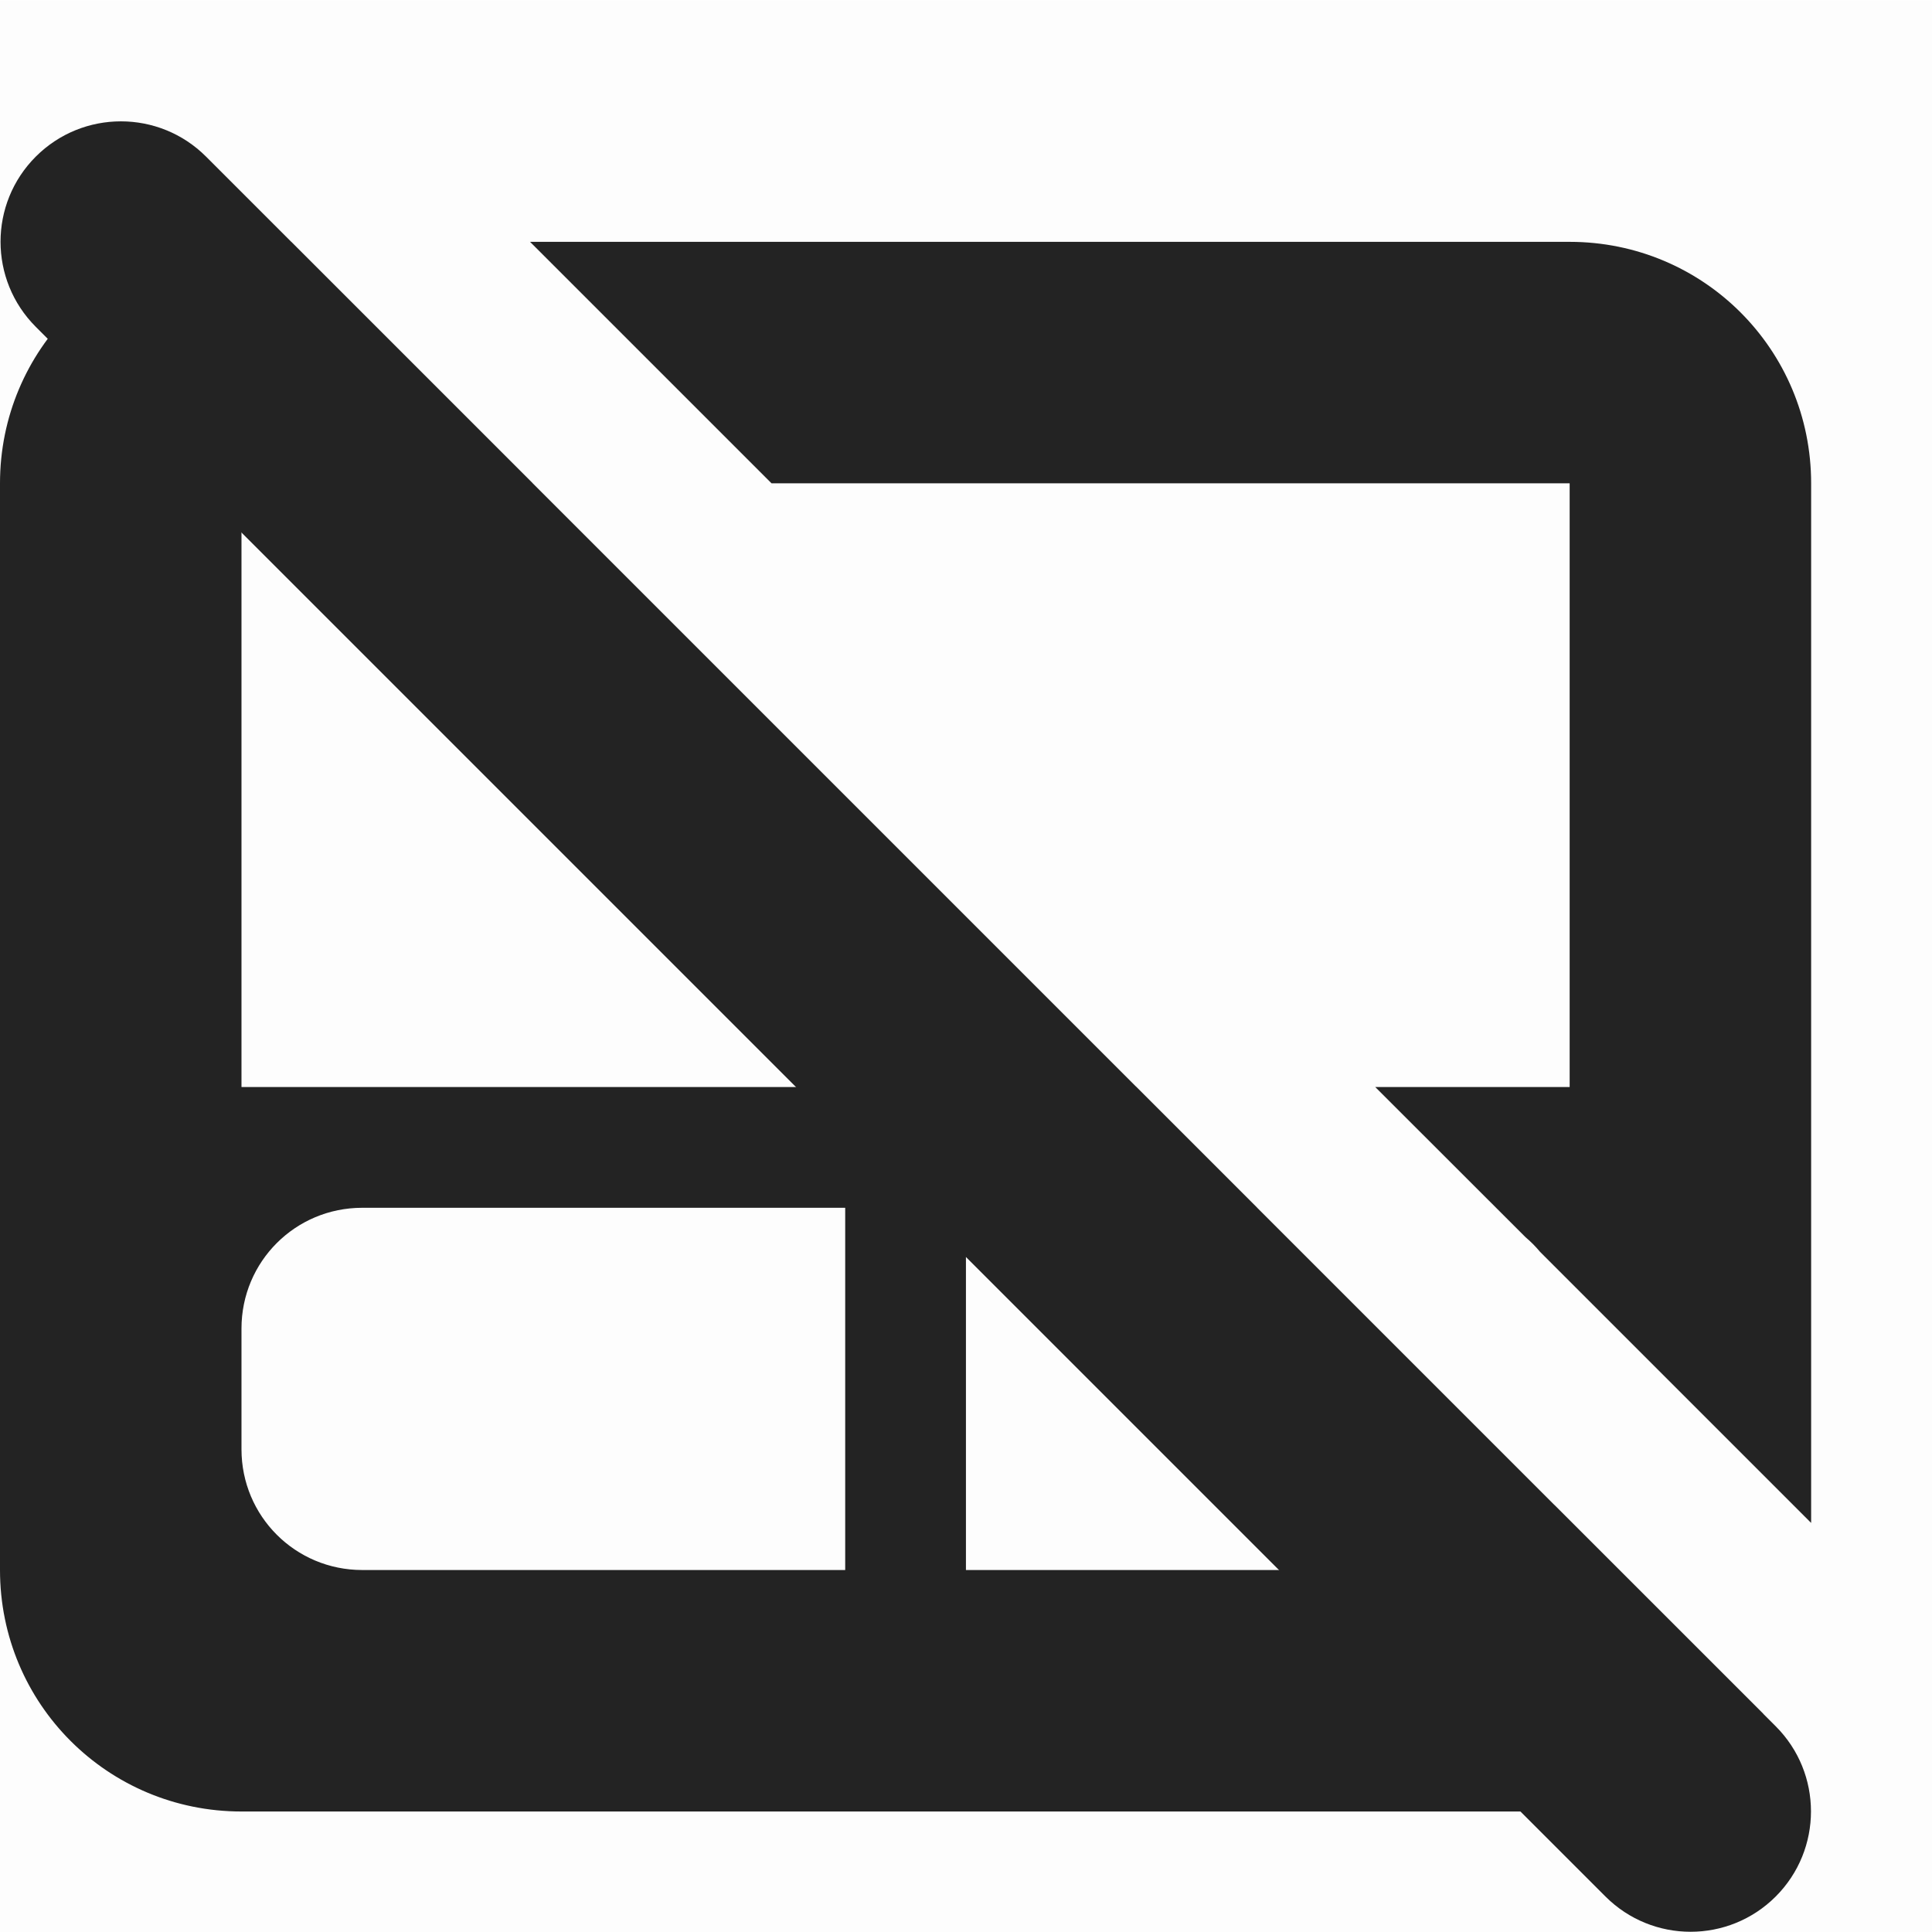
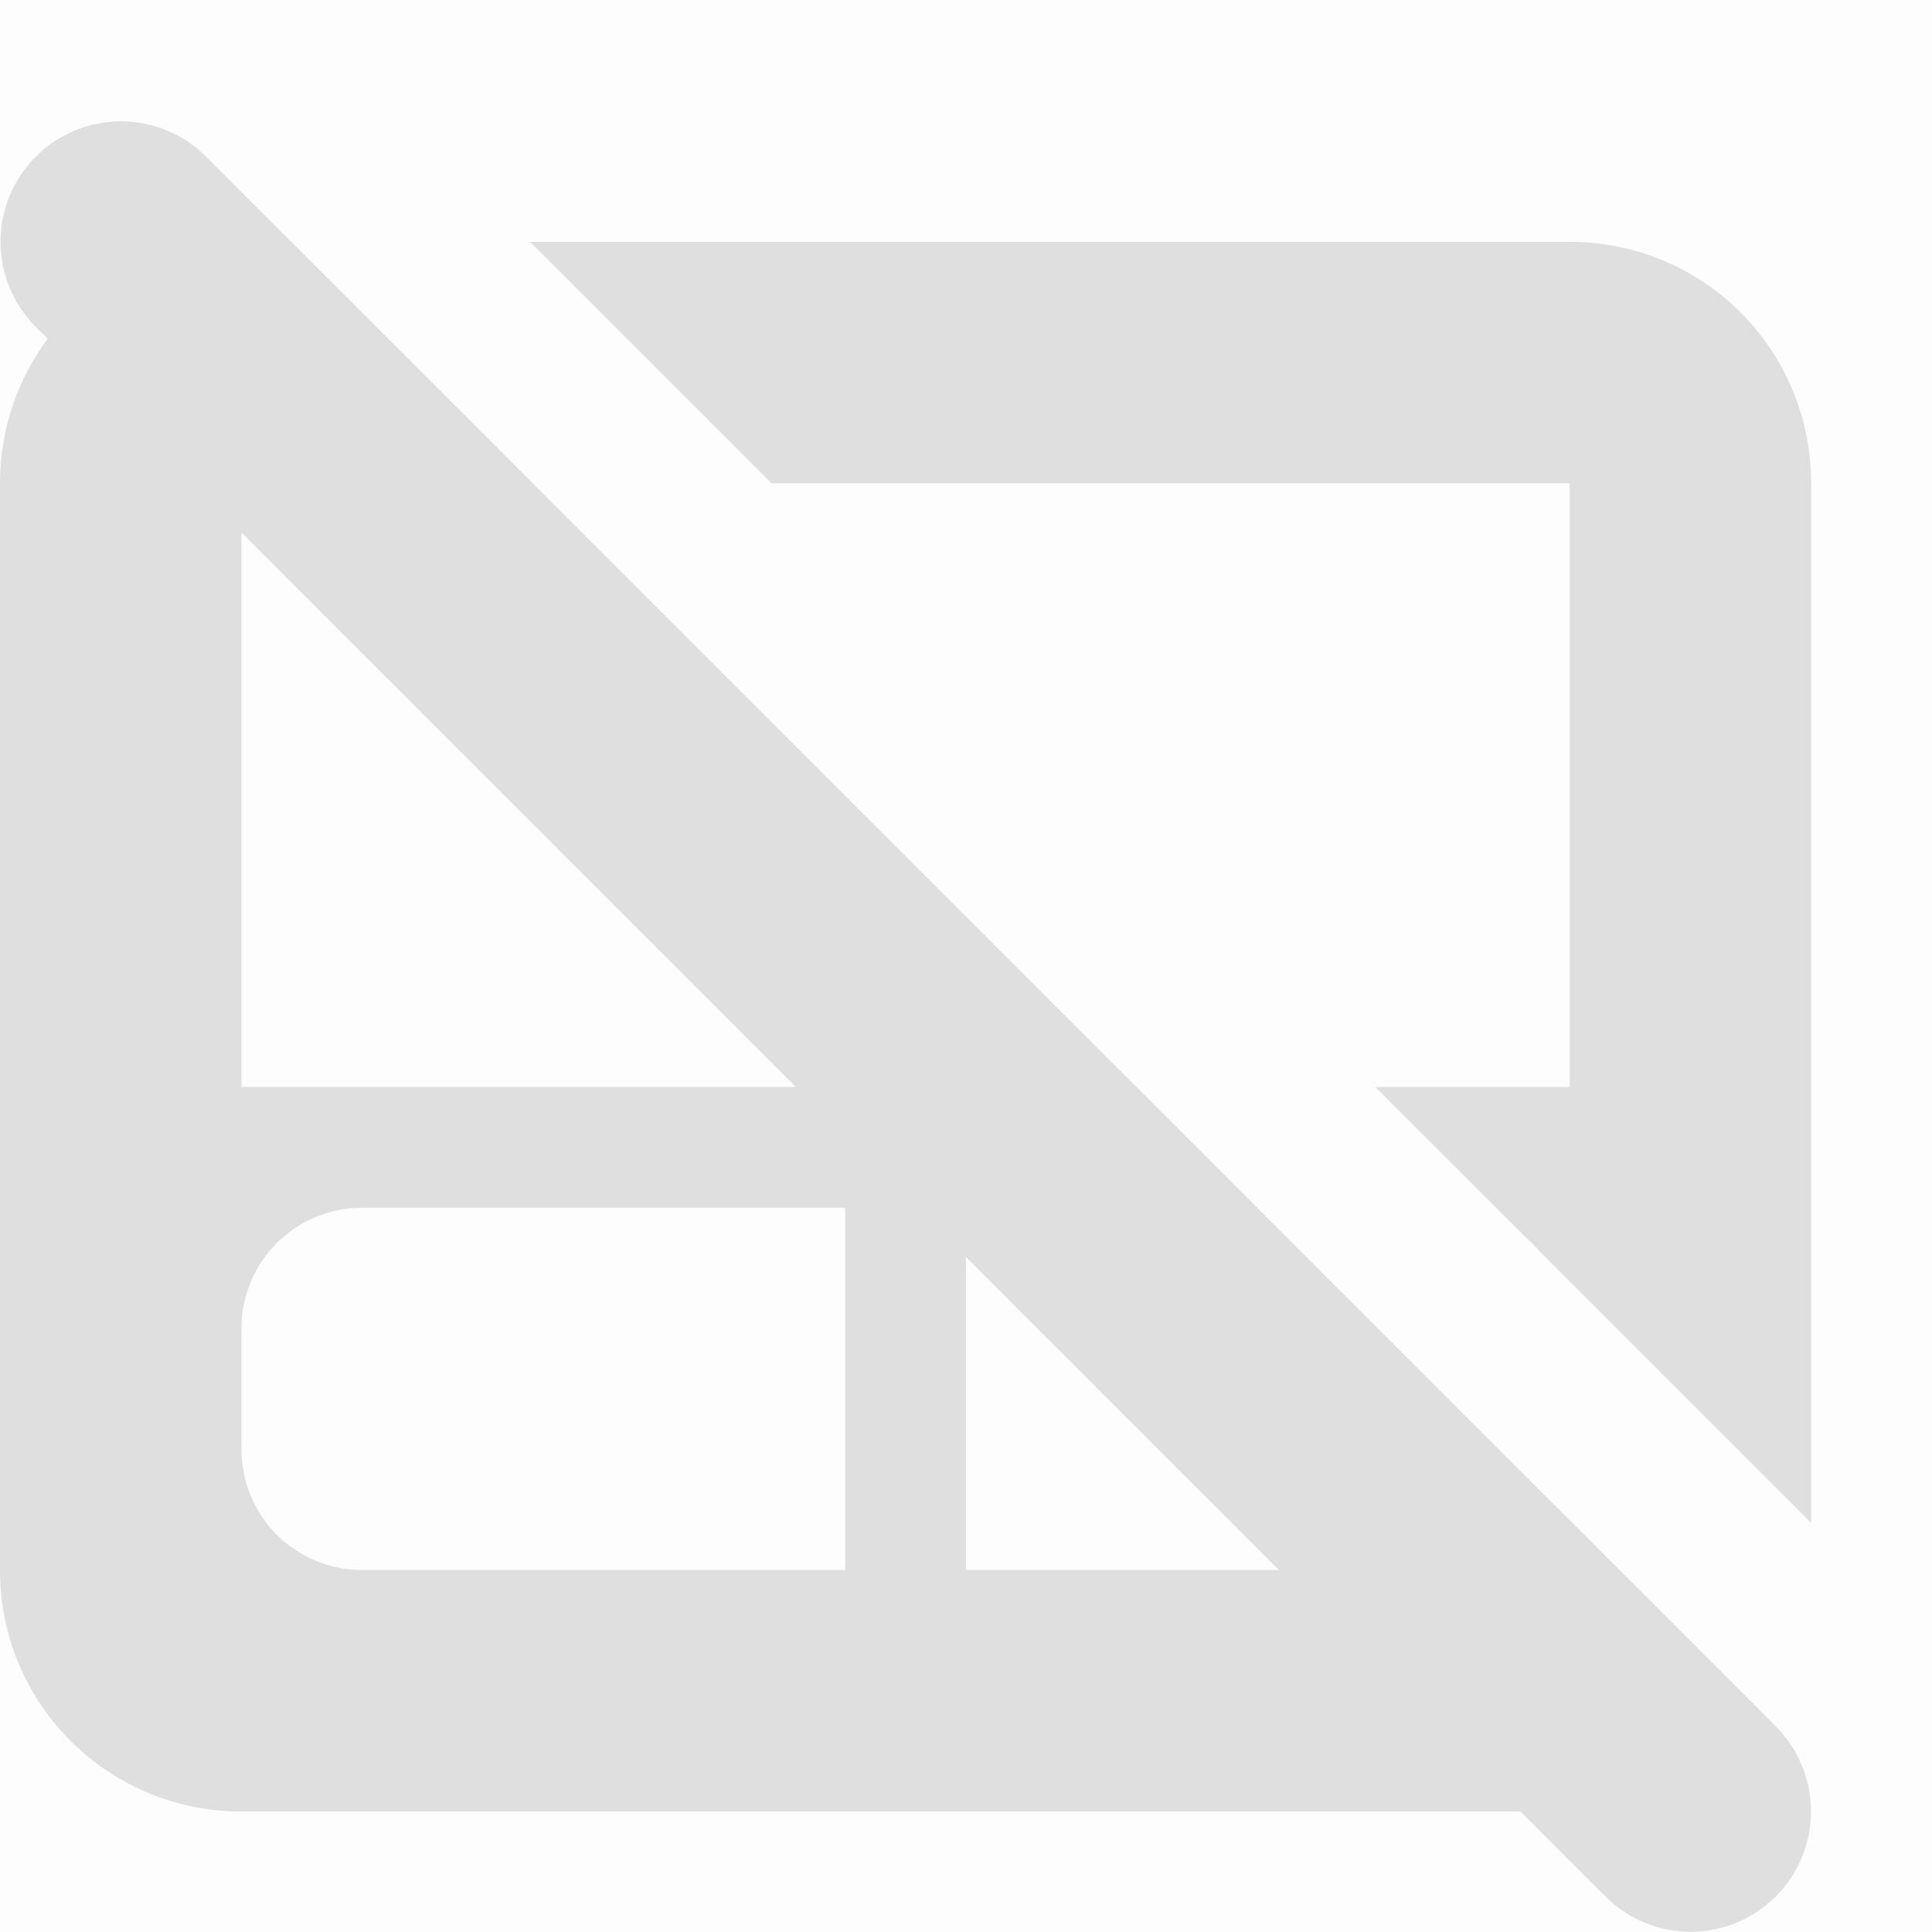
<svg xmlns="http://www.w3.org/2000/svg" viewBox="0 0 16 16.001">
  <g transform="translate(-345 295.003)">
    <path d="M361-295v16h-16v-16z" fill="gray" fill-opacity=".012" />
-     <path d="M347-293c-1.108 0-2 .892-2 2v9c0 1.108.892 2 2 2h11a1.99 1.99 0 0 0 1.602-.809l-1.729-1.728A.988.988 0 0 1 357-282h-4v-3h2.41l-1-1H347v-5h2.41l-2-2zm2.39 0 2 2H358v5h-1.61l1.245 1.244a.962.962 0 0 1 .12.121L360-282.39V-291c0-1.108-.892-2-2-2zm-1.39 8h4v3h-4c-.554 0-1-.446-1-1v-1c0-.554.446-1 1-1z" fill="#232323" />
-     <rect fill="#232323" height="1.994" ry=".997" transform="rotate(45)" width="20.379" x="36.48" y="-452.84" />
+     <path d="M347-293c-1.108 0-2 .892-2 2v9c0 1.108.892 2 2 2h11a1.99 1.99 0 0 0 1.602-.809l-1.729-1.728A.988.988 0 0 1 357-282h-4v-3h2.41l-1-1H347v-5h2.41l-2-2zm2.39 0 2 2H358v5h-1.61l1.245 1.244a.962.962 0 0 1 .12.121L360-282.39V-291c0-1.108-.892-2-2-2zm-1.39 8h4v3h-4c-.554 0-1-.446-1-1v-1c0-.554.446-1 1-1z" fill="#dfdfdf" />
+     <rect fill="#dfdfdf" height="1.994" ry=".997" transform="rotate(45)" width="20.379" x="36.48" y="-452.84" />
  </g>
</svg>
